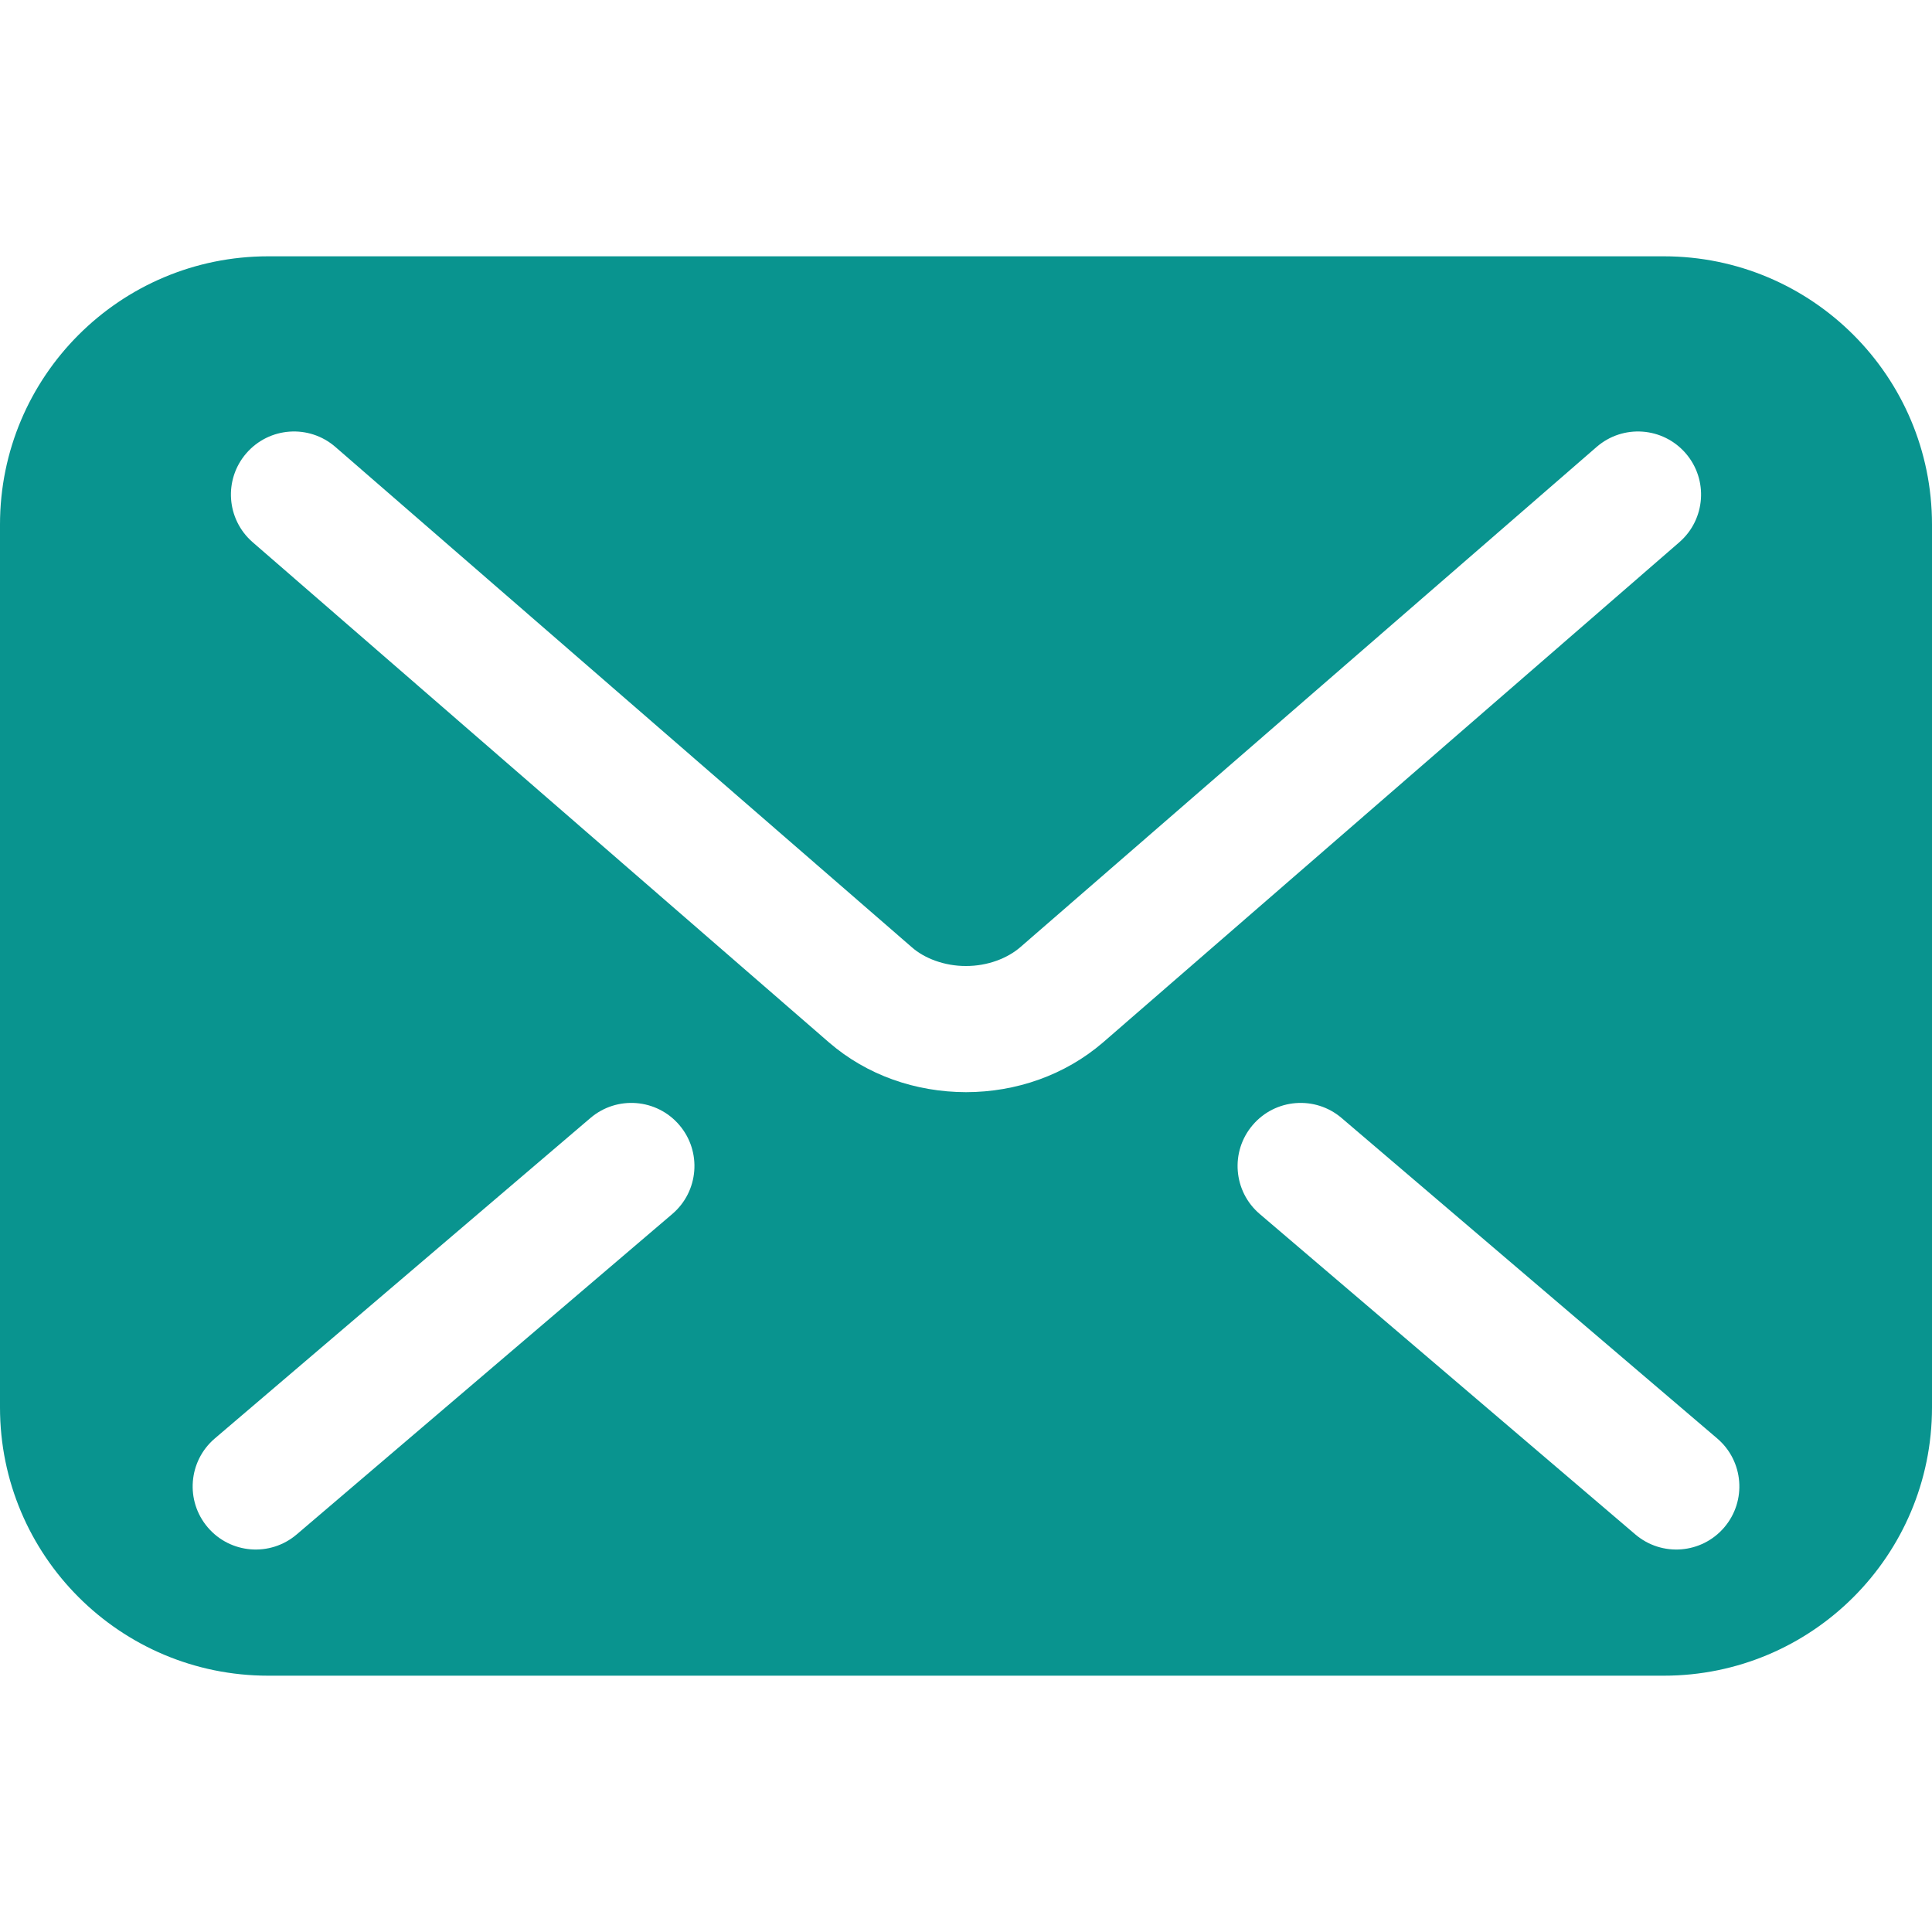
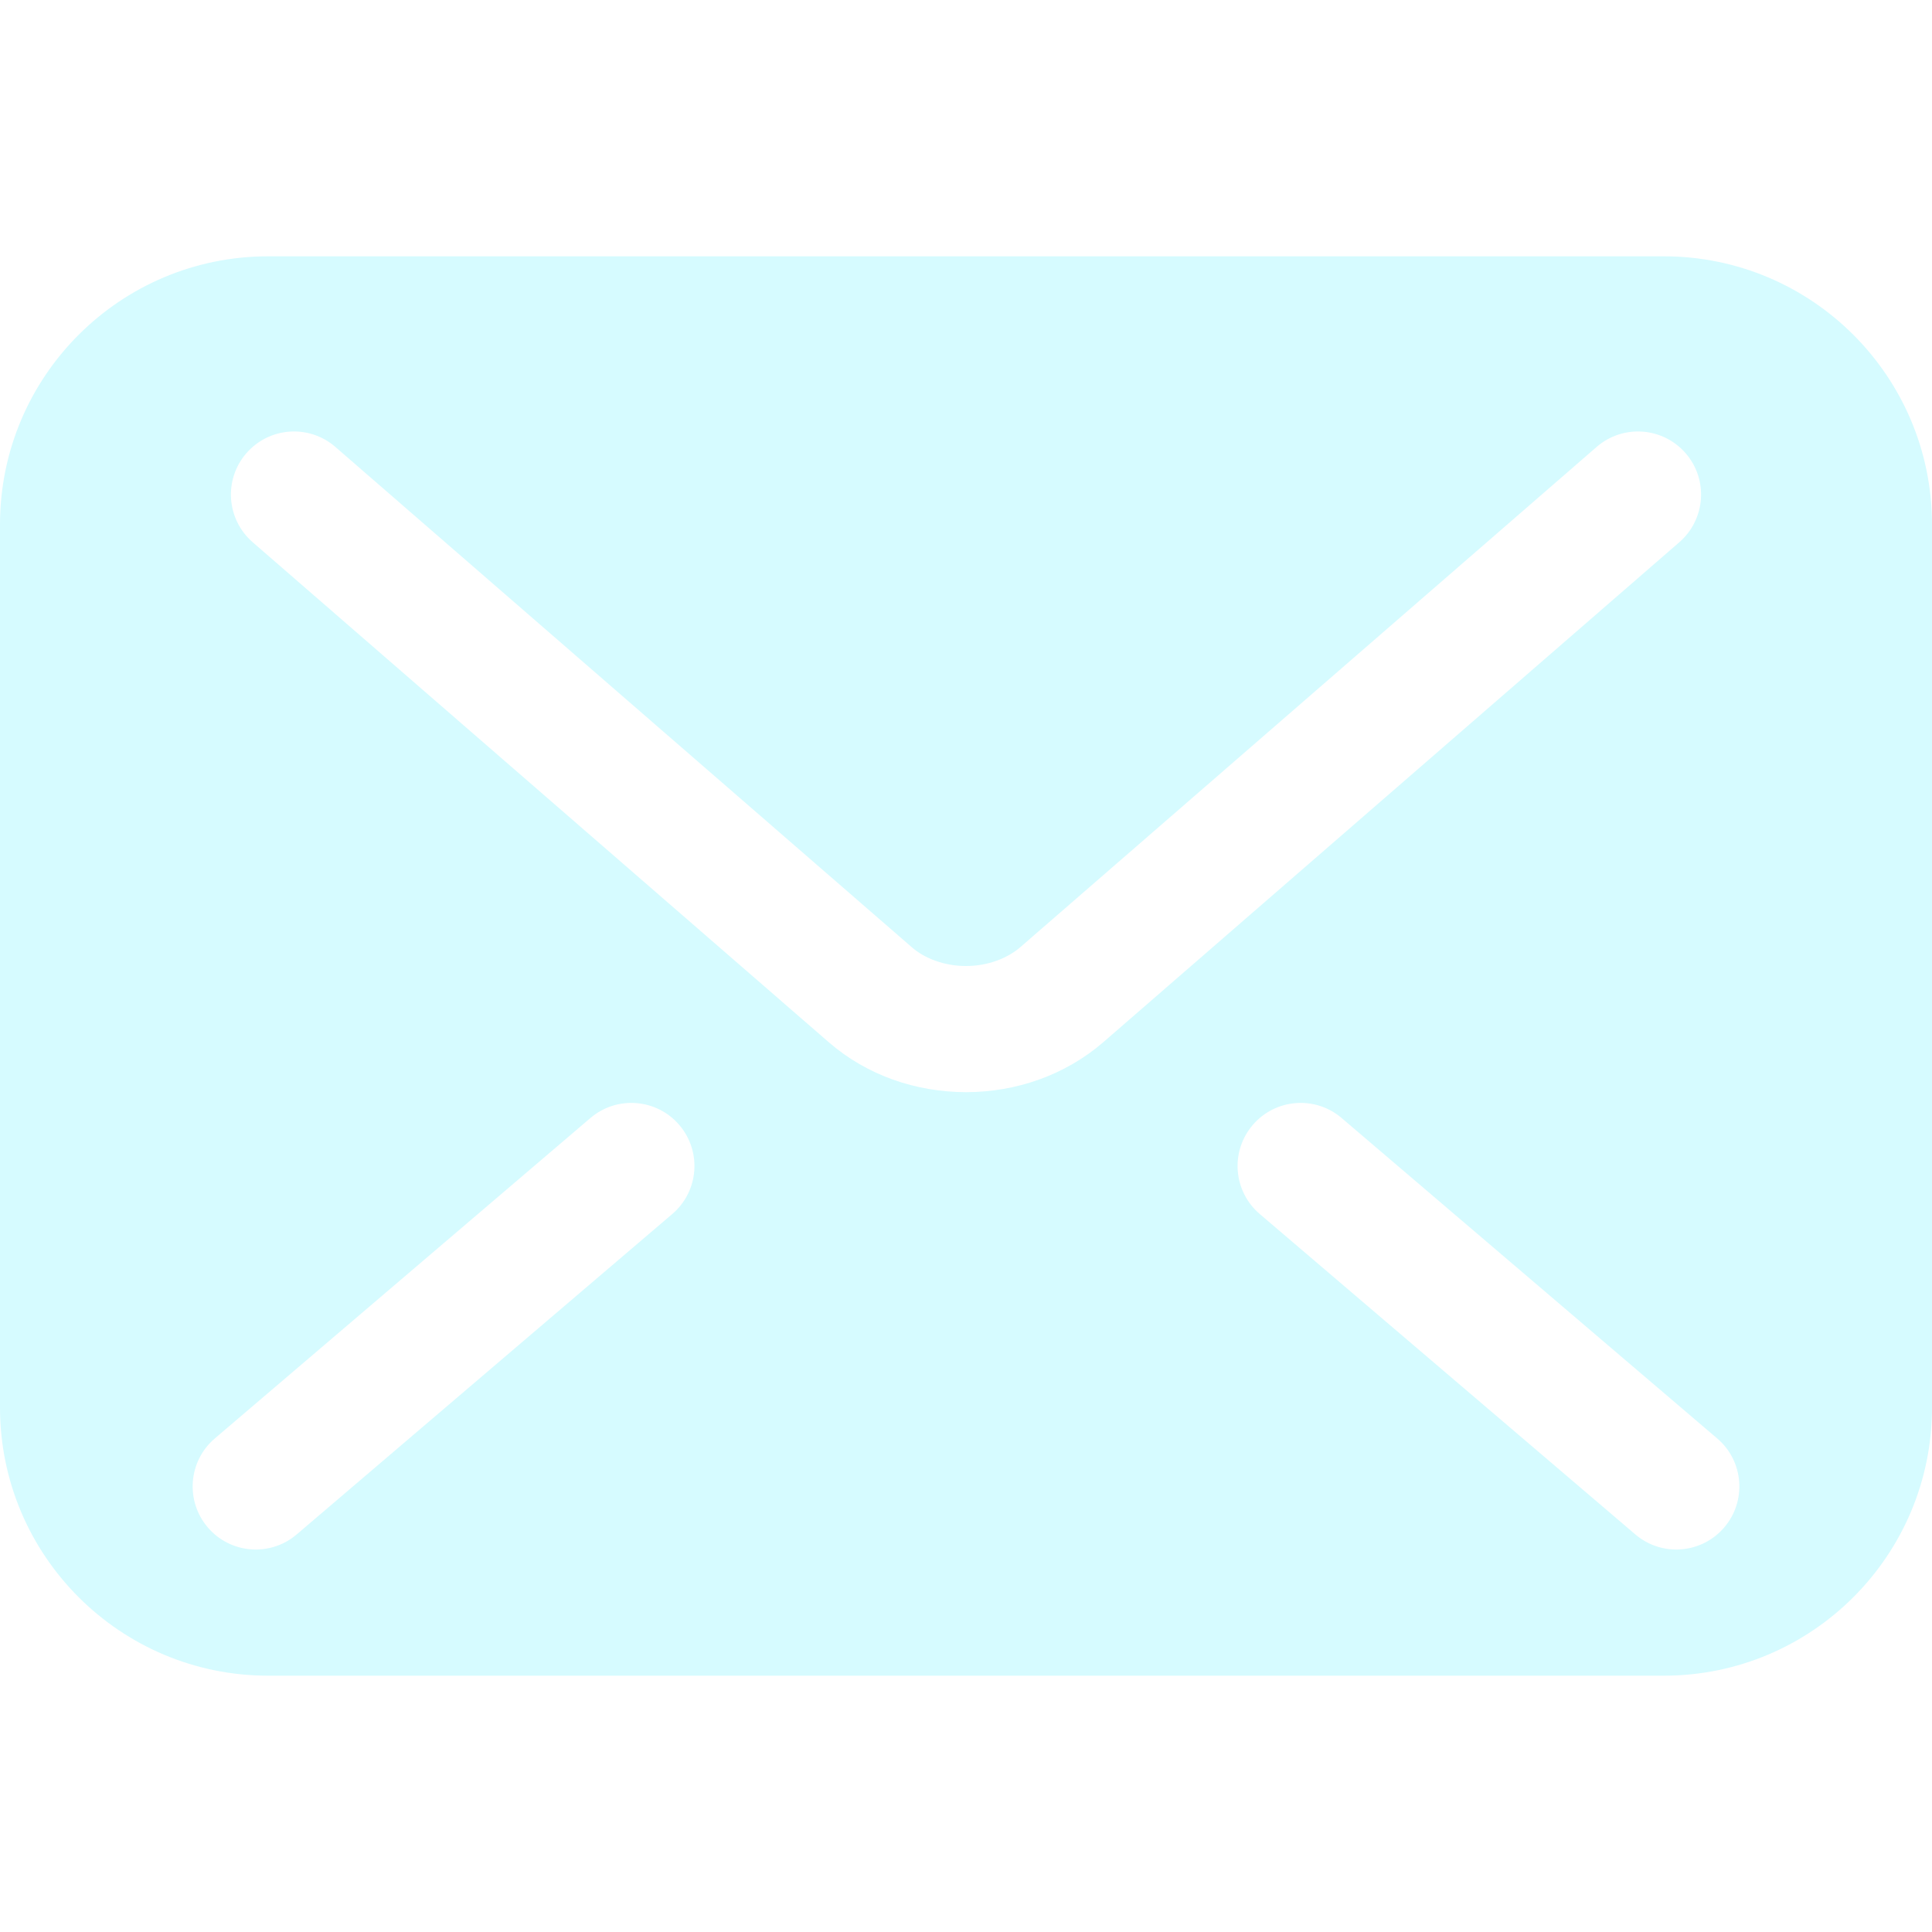
<svg xmlns="http://www.w3.org/2000/svg" height="800px" width="800px" version="1.1" id="_x32_" viewBox="0 0 512 512" xml:space="preserve" fill="#000000">
  <g id="SVGRepo_bgCarrier" stroke-width="0" />
  <g id="SVGRepo_tracerCarrier" stroke-linecap="round" stroke-linejoin="round" />
  <g id="SVGRepo_iconCarrier">
-     <style type="text/css"> .st0{fill:#09948f;} </style>
+     <style type="text/css"> .st0{fill:#d6fbff;} </style>
    <g>
      <path class="st0" d="M440.917,67.925H71.083C31.827,67.925,0,99.752,0,139.008v233.984c0,39.256,31.827,71.083,71.083,71.083 h369.834c39.255,0,71.083-31.827,71.083-71.083V139.008C512,99.752,480.172,67.925,440.917,67.925z M178.166,321.72l-99.54,84.92 c-7.021,5.992-17.576,5.159-23.567-1.869c-5.992-7.021-5.159-17.576,1.87-23.567l99.54-84.92c7.02-5.992,17.574-5.159,23.566,1.87 C186.027,305.174,185.194,315.729,178.166,321.72z M256,289.436c-13.314-0.033-26.22-4.457-36.31-13.183l0.008,0.008l-0.032-0.024 c0.008,0.008,0.017,0.008,0.024,0.016L66.962,143.694c-6.98-6.058-7.723-16.612-1.674-23.583c6.057-6.98,16.612-7.723,23.582-1.674 l152.771,132.592c3.265,2.906,8.645,5.004,14.359,4.971c5.706,0.017,10.995-2.024,14.44-5.028l0.074-0.065l152.615-132.469 c6.971-6.049,17.526-5.306,23.583,1.674c6.048,6.97,5.306,17.525-1.674,23.583l-152.77,132.599 C282.211,284.929,269.322,289.419,256,289.436z M456.948,404.771c-5.992,7.028-16.547,7.861-23.566,1.869l-99.54-84.92 c-7.028-5.992-7.861-16.546-1.869-23.566c5.991-7.029,16.546-7.861,23.566-1.87l99.54,84.92 C462.107,387.195,462.94,397.75,456.948,404.771z" />
    </g>
  </g>
</svg>
